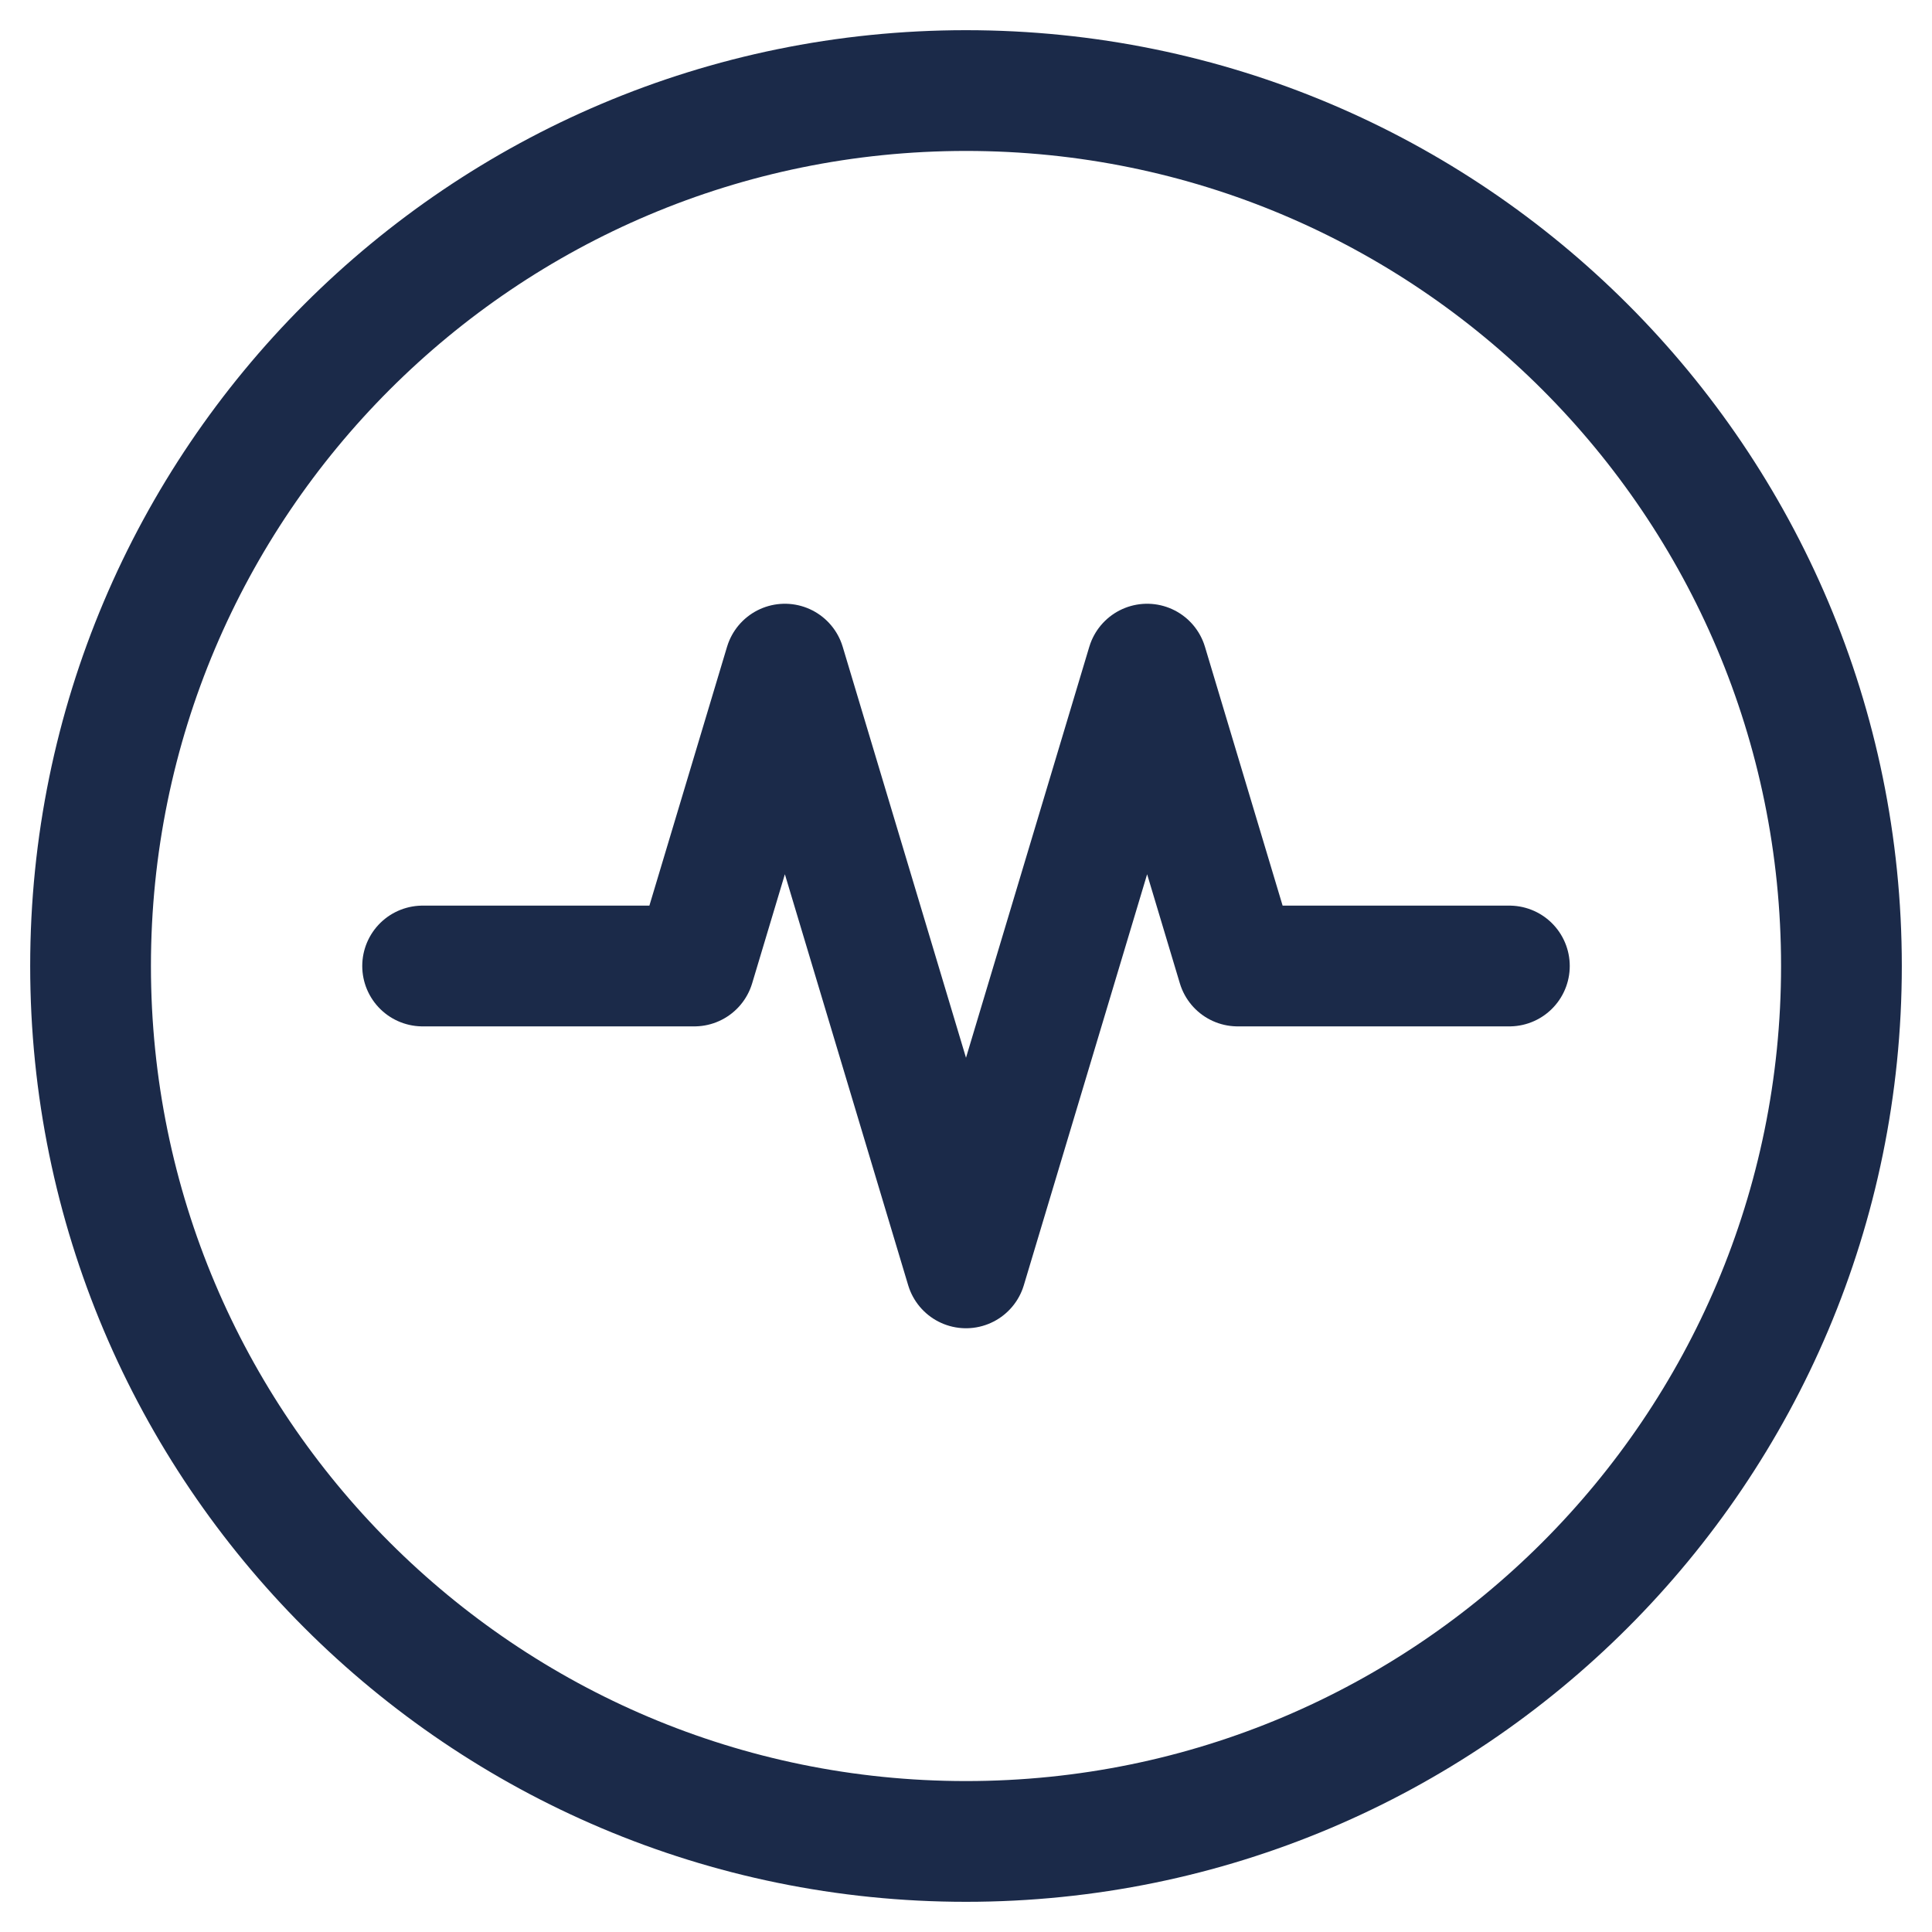
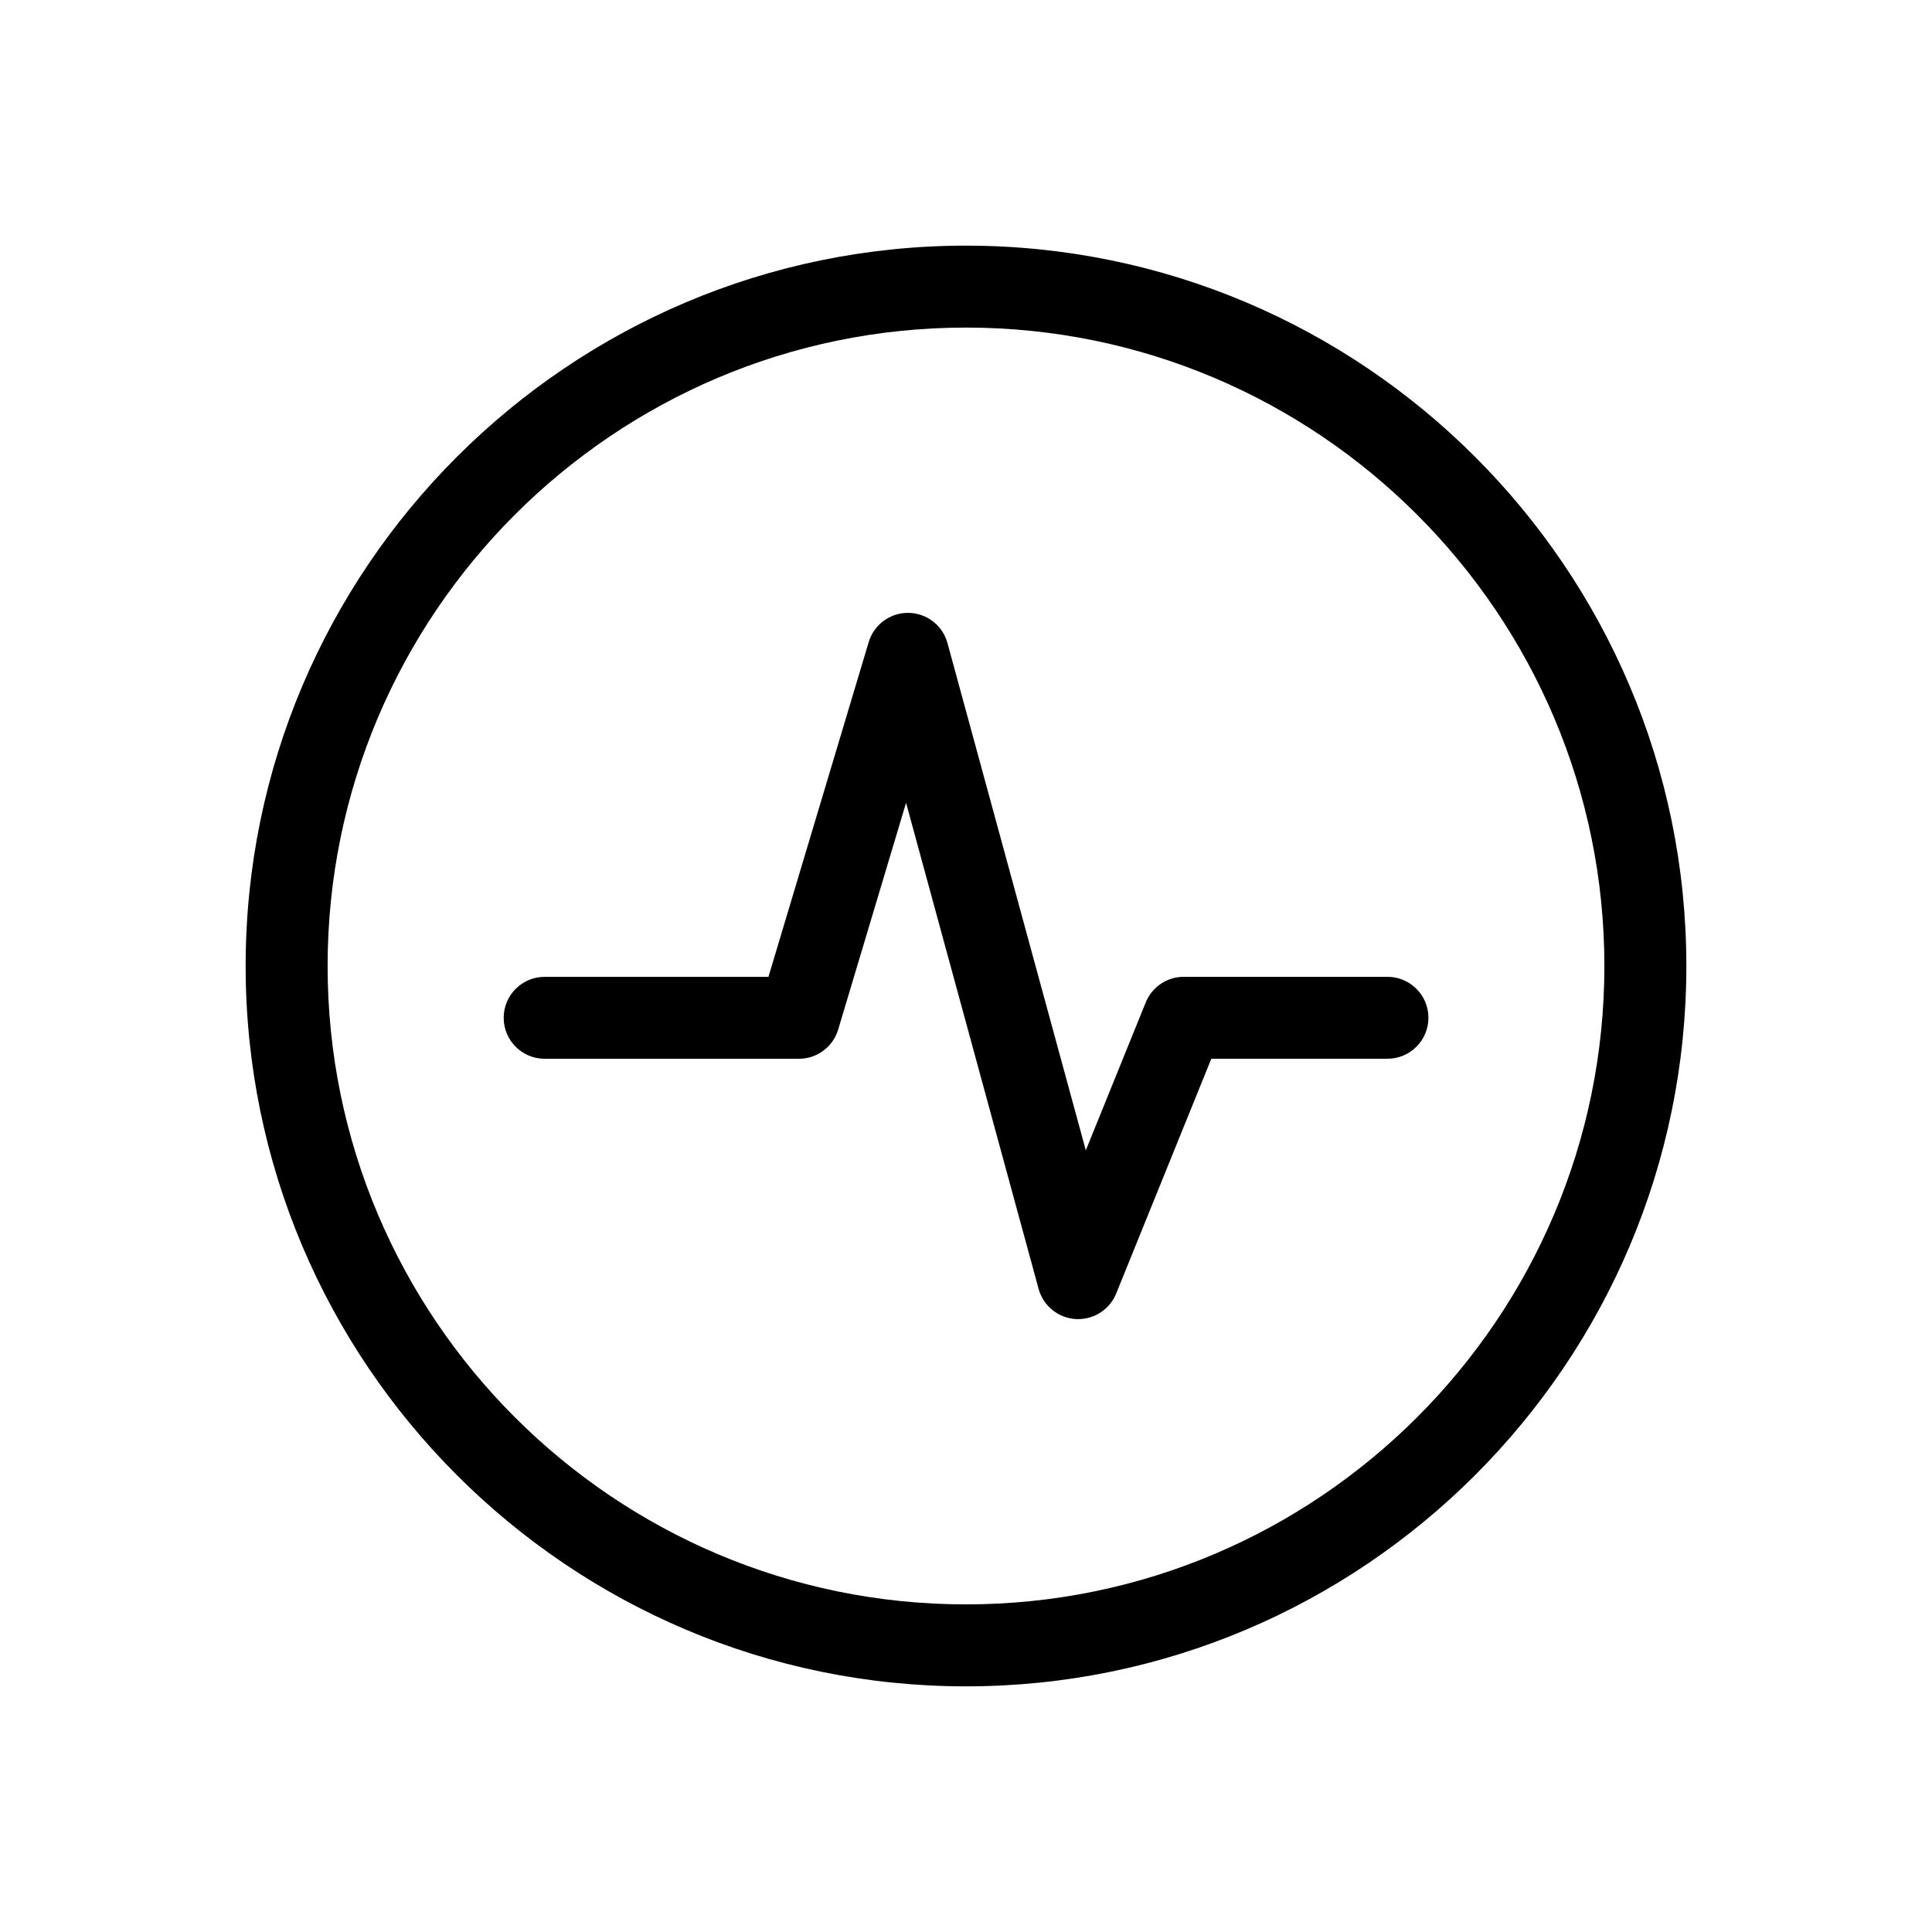
- <svg xmlns="http://www.w3.org/2000/svg" width="32" height="32" viewBox="0 0 32 32" fill="none">
-   <circle cx="16" cy="16" r="14.5" stroke="#1B2A49" stroke-width="2" fill="none" />
-   <path d="M7 16 L11.5 16 L13 11 L16 21 L19 11 L20.5 16 L25 16" stroke="#1B2A49" stroke-width="2" stroke-linecap="round" stroke-linejoin="round" fill="none" />
+ <svg xmlns="http://www.w3.org/2000/svg" id="Layer_1" data-name="Layer 1" viewBox="0 0 525.38 525.38">
+   <path d="M293.19,358.72c-.22,0-.44,0-.66-.02-4.77-.29-8.83-3.58-10.09-8.19l-36.05-132.2-18.46,61.66c-1.41,4.71-5.75,7.95-10.67,7.95h-69.15c-6.15,0-11.14-4.99-11.14-11.14s4.99-11.14,11.14-11.14h60.86l27.26-91.03c1.42-4.72,5.75-7.95,10.67-7.95.04,0,.09,0,.14,0,4.97.06,9.3,3.41,10.61,8.21l37.62,137.94,16.3-40.22c1.7-4.21,5.79-6.96,10.33-6.96h55.4c6.15,0,11.14,4.99,11.14,11.14s-4.99,11.14-11.14,11.14h-47.9l-25.87,63.84c-1.71,4.22-5.81,6.96-10.32,6.96Z" />
+   <path d="M262.69,458.58c-108.01,0-195.89-87.87-195.89-195.89s87.87-195.89,195.89-195.89,195.89,87.88,195.89,195.89-87.88,195.89-195.89,195.89ZM262.69,89.08c-95.72,0-173.6,77.88-173.6,173.61s77.88,173.6,173.6,173.6,173.6-77.88,173.6-173.6-77.88-173.61-173.6-173.61Z" />
</svg>
